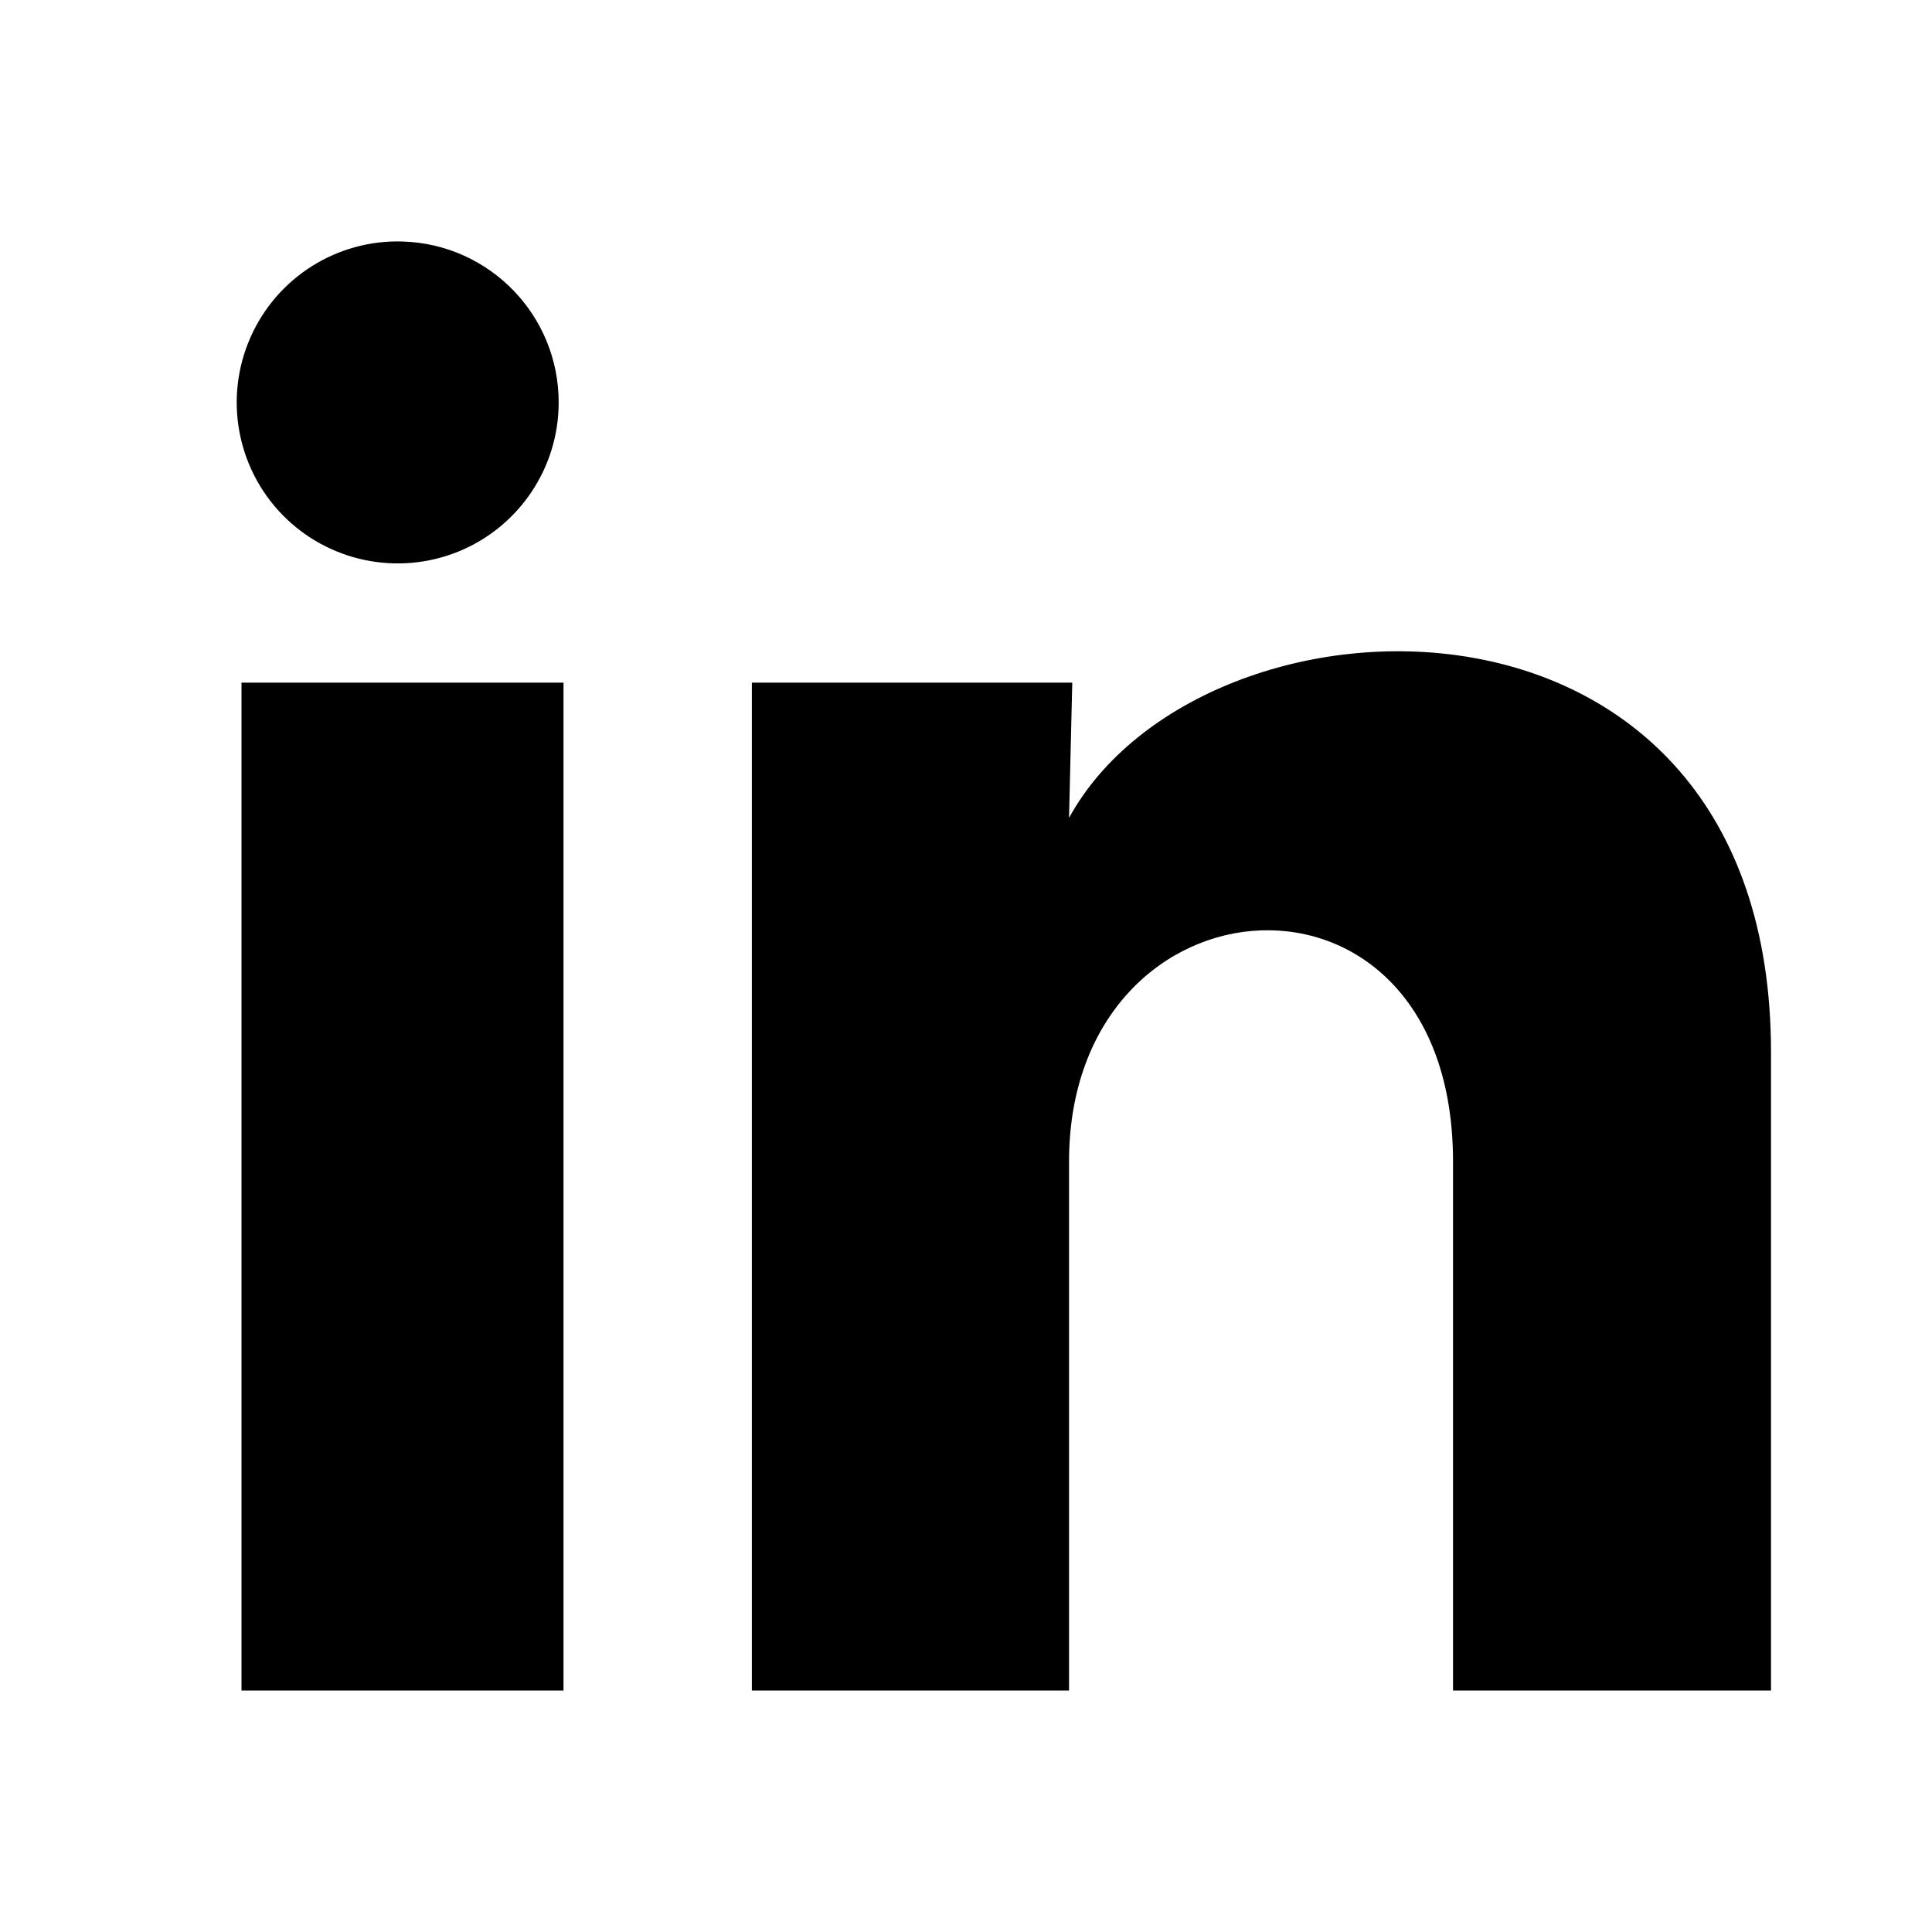
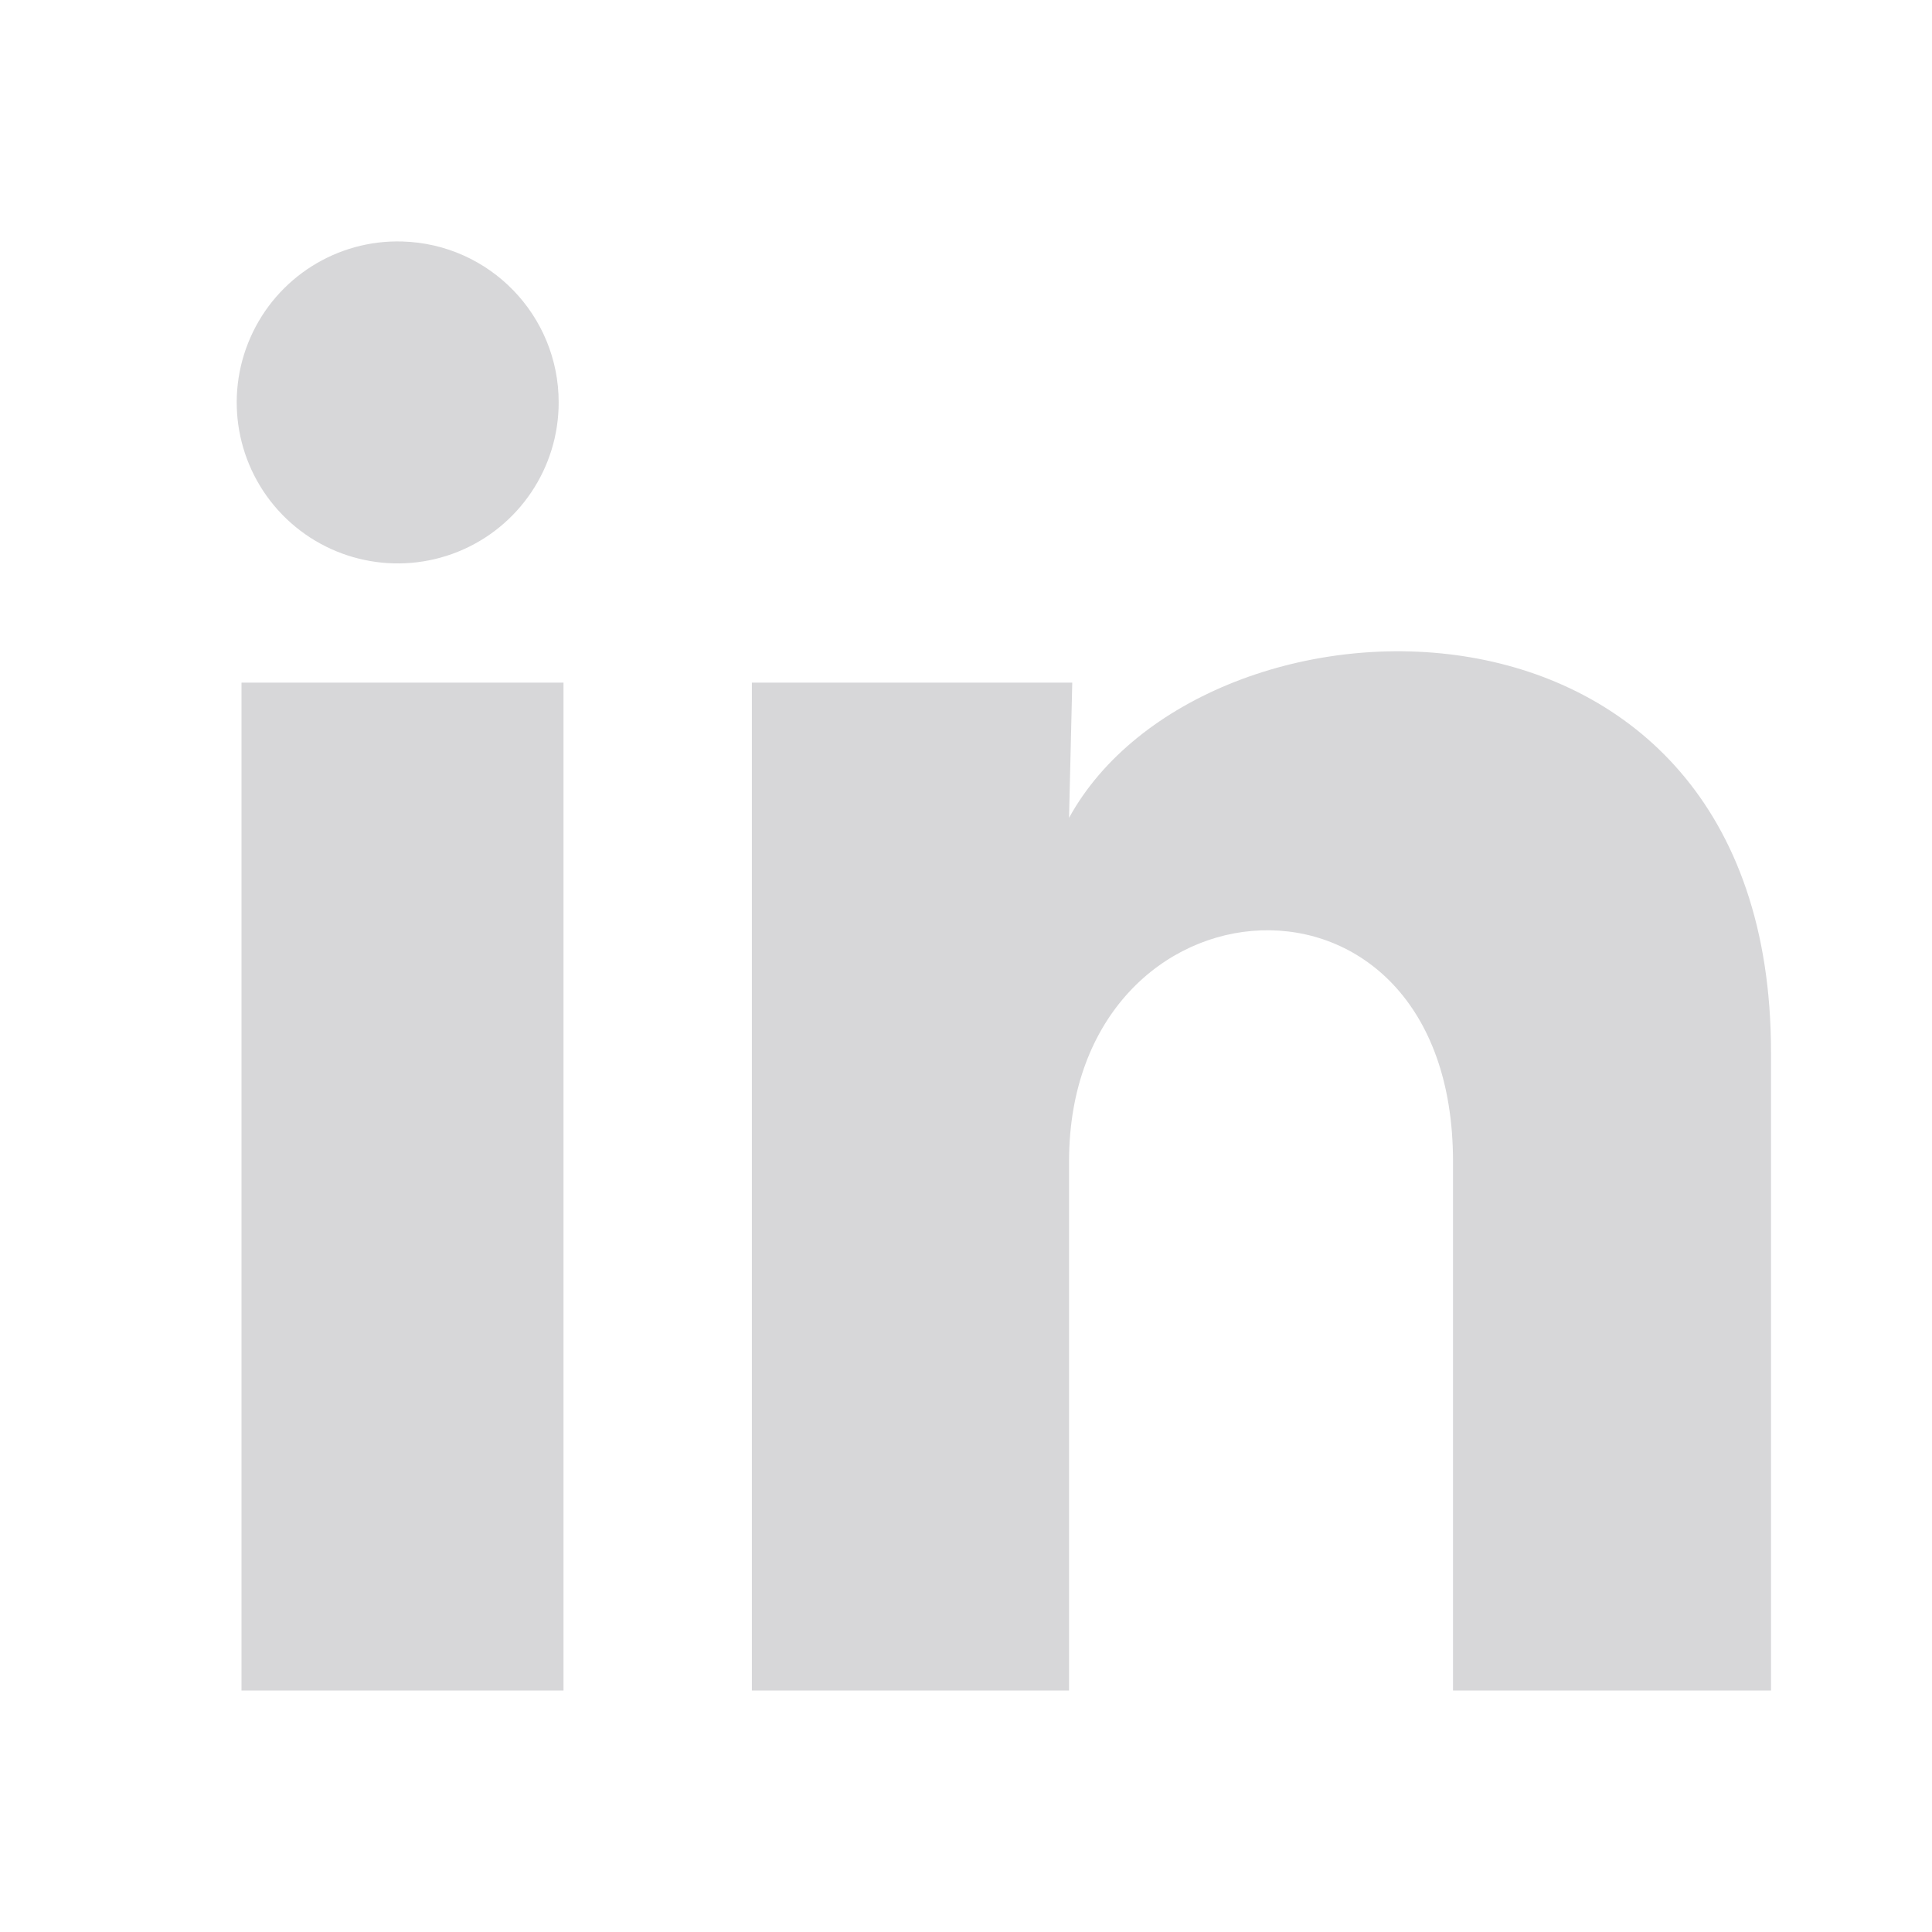
- <svg xmlns="http://www.w3.org/2000/svg" viewBox="0 0 24 24" fill="currentColor">
+ <svg xmlns="http://www.w3.org/2000/svg" viewBox="0 0 24 24" fill="#D7D7D9">
  <path d="M6.94 5C6.94 5.814 6.446 6.547 5.691 6.853C4.937 7.158 4.072 6.976 3.505 6.392C2.938 5.807 2.782 4.937 3.111 4.192C3.439 3.447 4.187 2.975 5 3C6.082 3.032 6.941 3.918 6.94 5ZM7 8.48H3V21H7V8.48ZM13.32 8.48H9.34V21H13.28V14.43C13.28 10.77 18.05 10.43 18.05 14.43V21H22V13.07C22 6.9 14.941 7.13 13.28 10.16L13.32 8.48Z" />
</svg>
